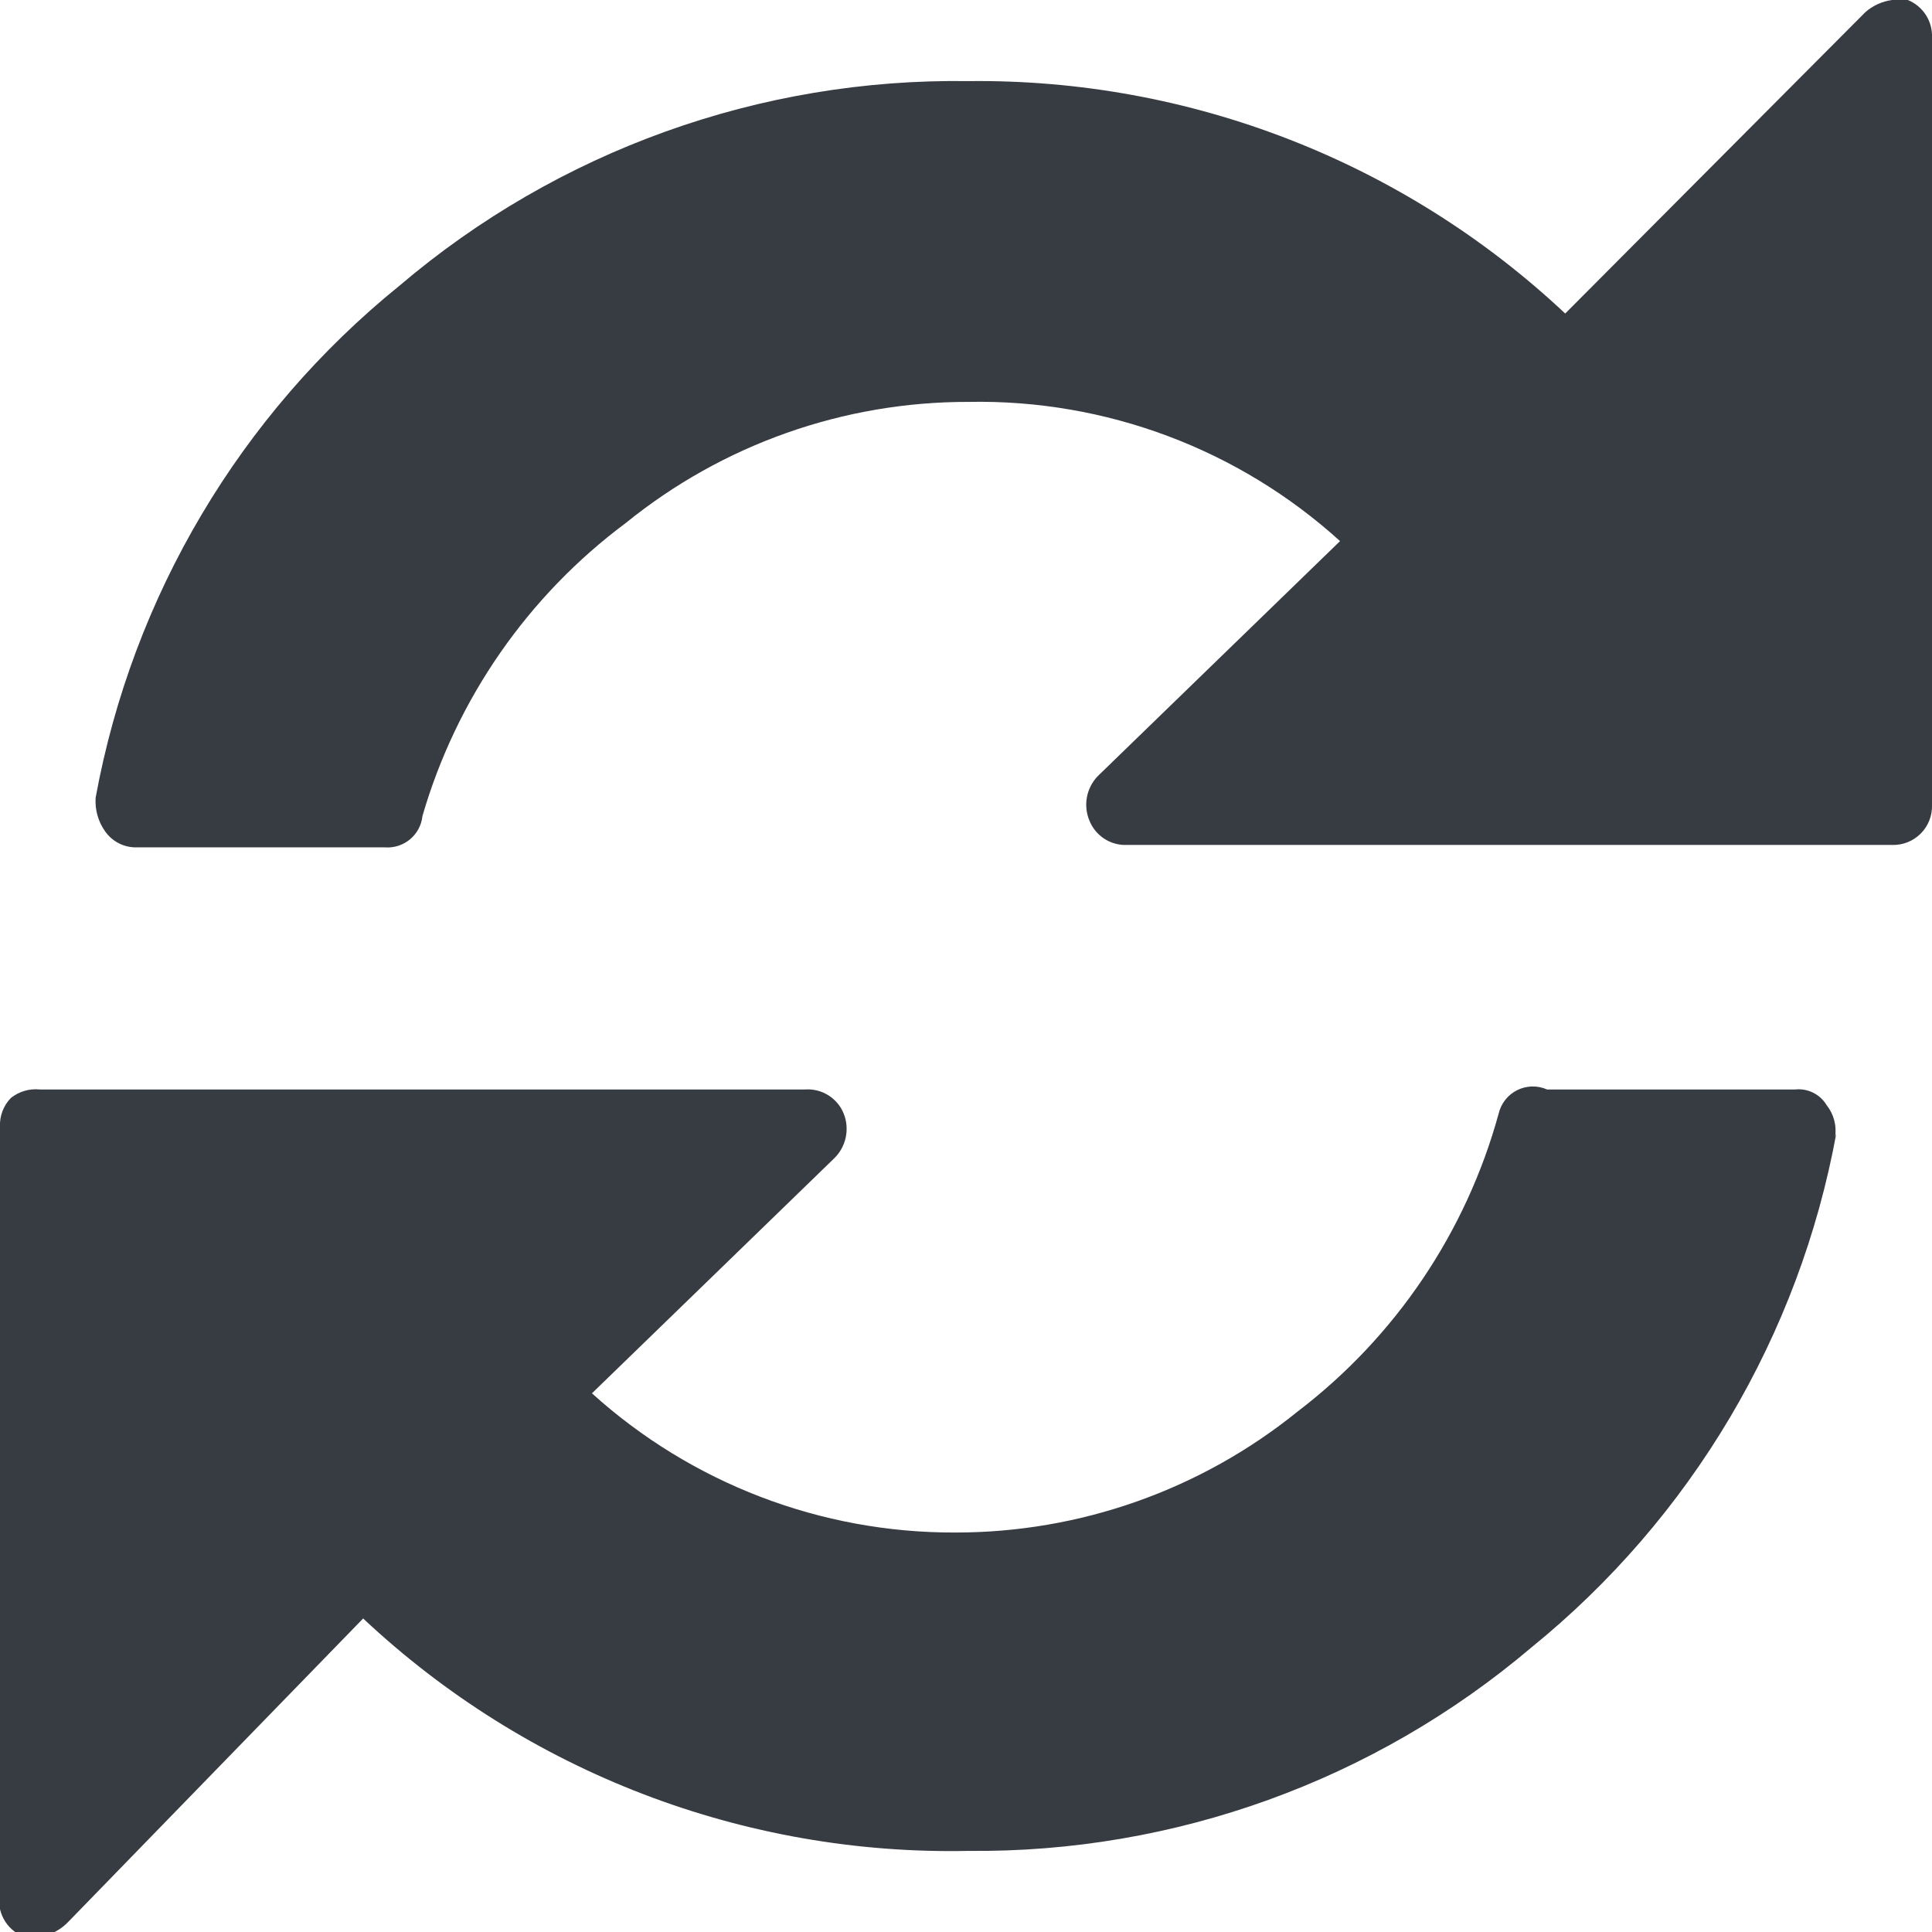
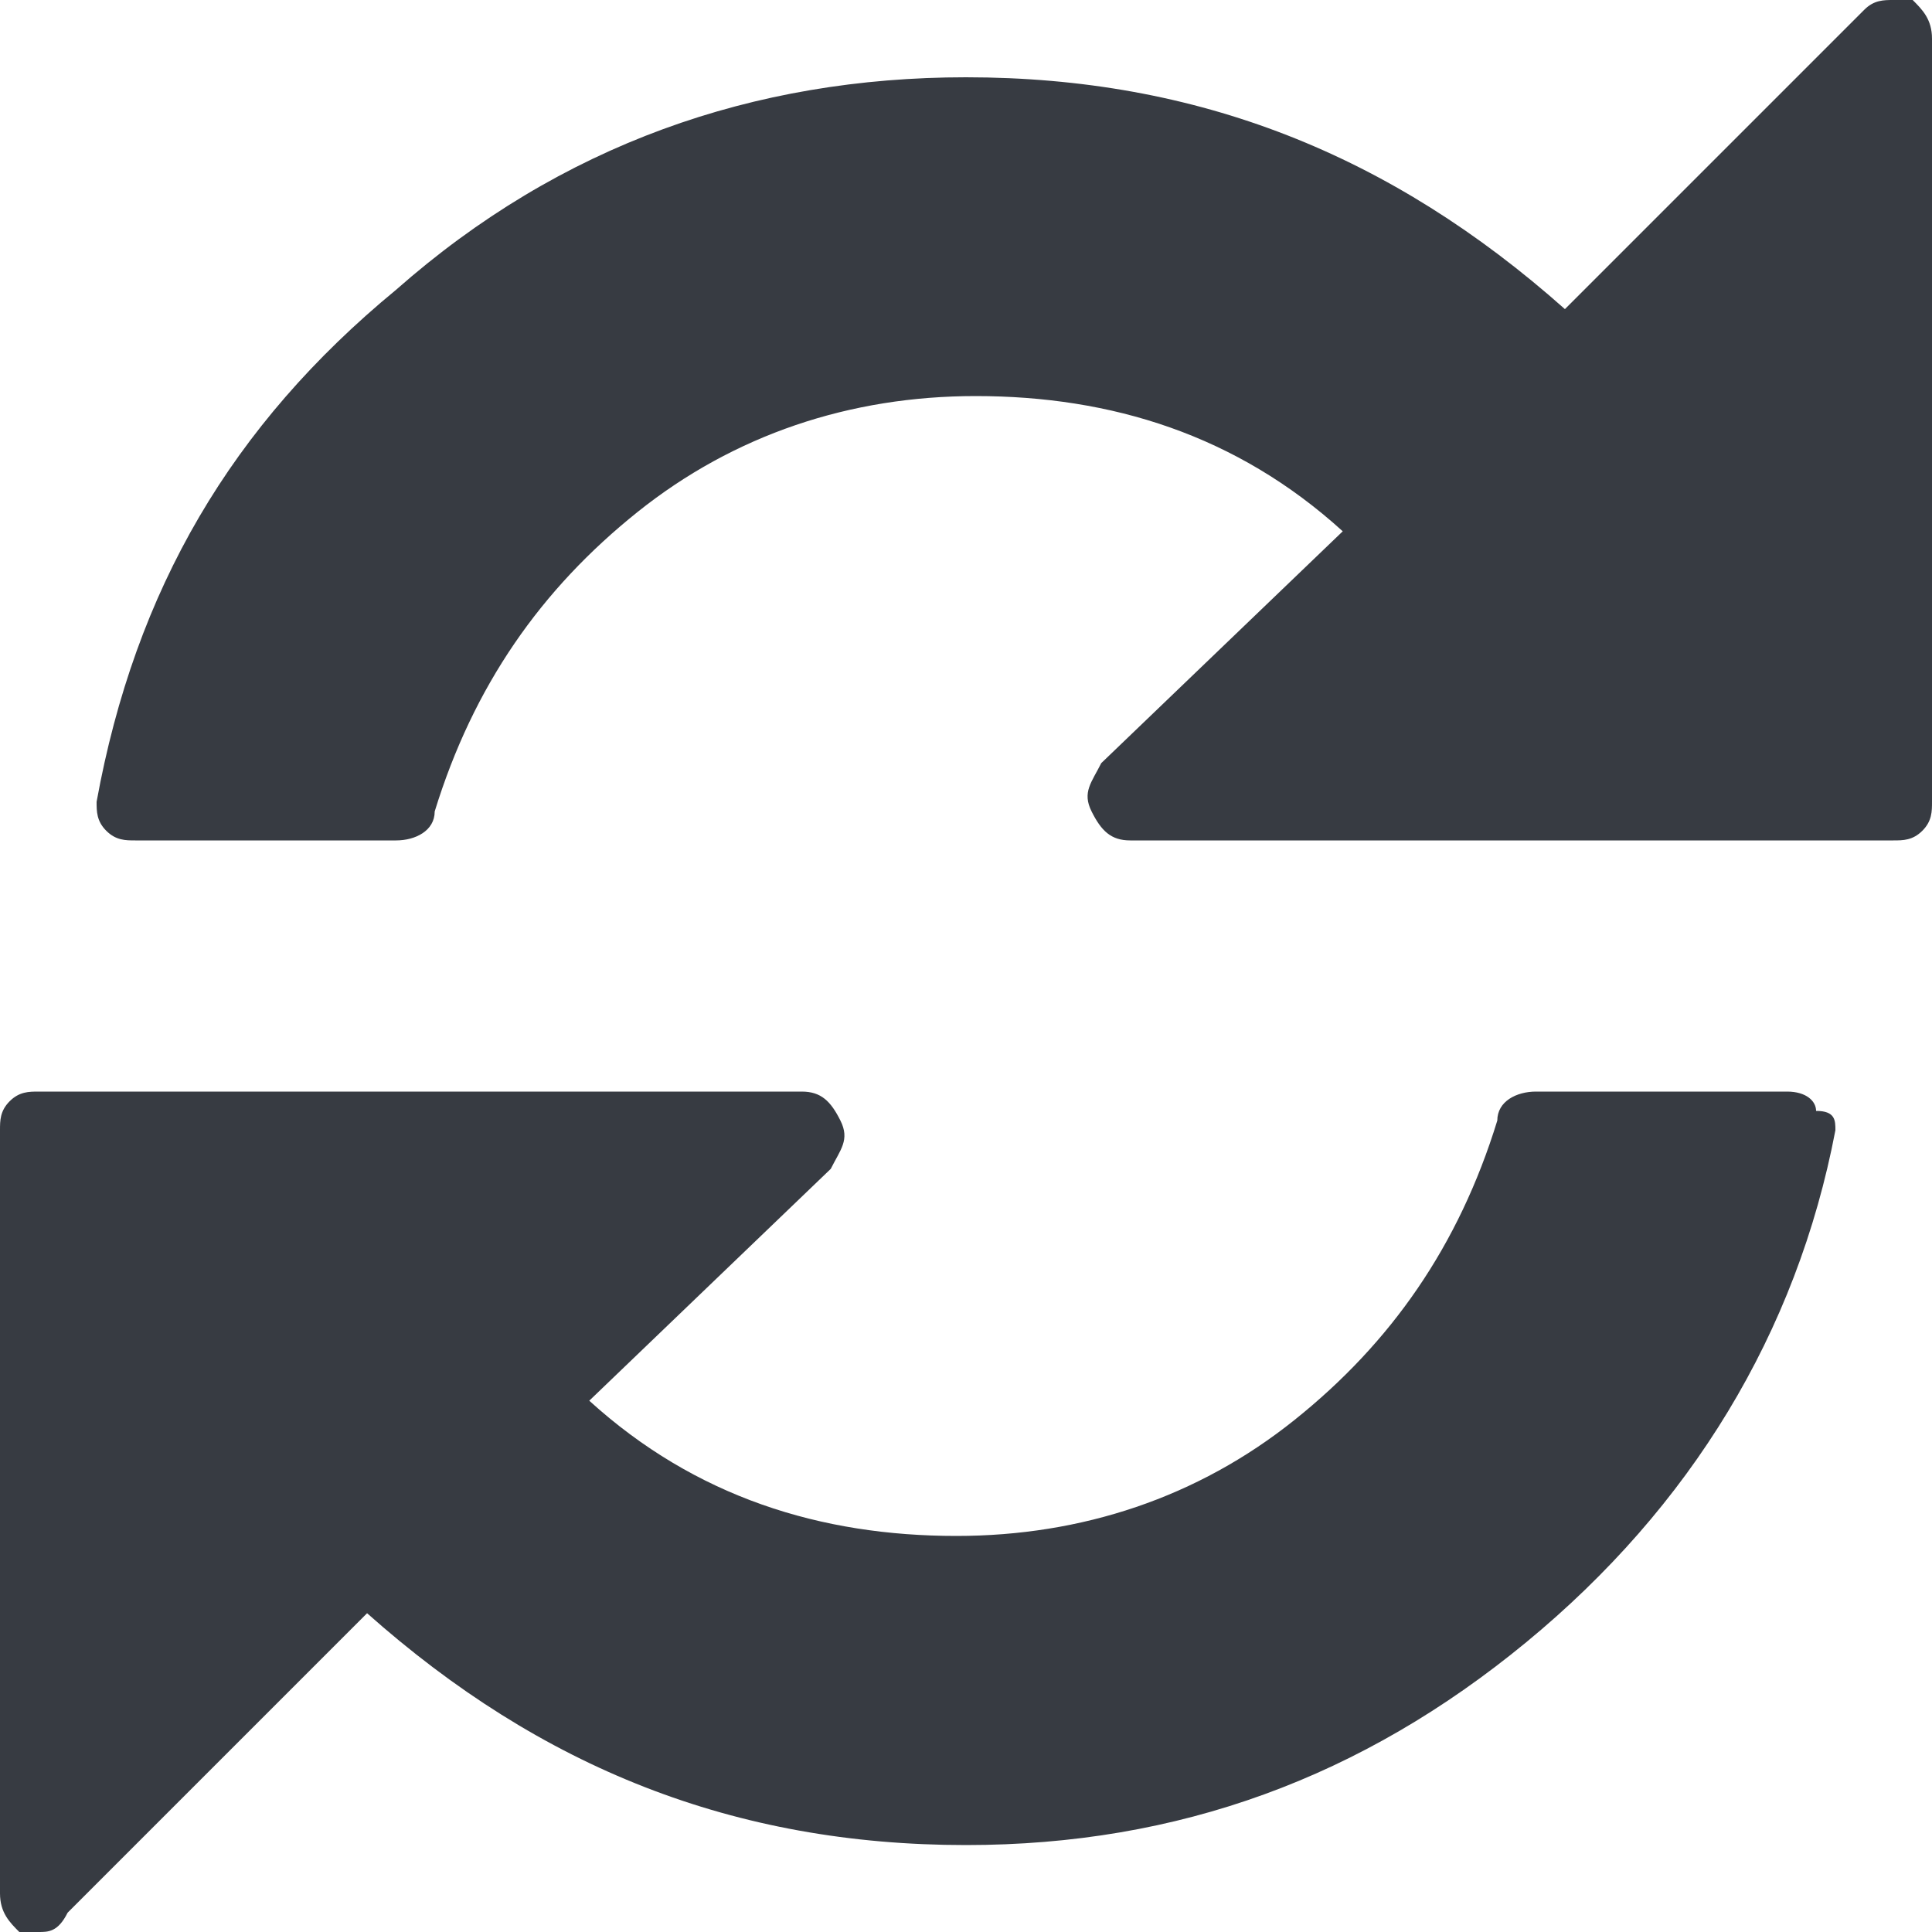
- <svg xmlns="http://www.w3.org/2000/svg" id="Layer_1" data-name="Layer 1" viewBox="0 0 15.96 15.96">
-   <defs>
-     <style>.cls-1{fill:#373b42;}</style>
-   </defs>
-   <path class="cls-1" d="M15.17,9.36a7.12,7.12,0,0,1-2.52,4.25A7.08,7.08,0,0,1,8,15.29,7.09,7.09,0,0,1,3,13.37L0.57,15.87A0.42,0.42,0,0,1,.33,16l-0.13,0A0.32,0.32,0,0,1,0,15.63V9.31A0.32,0.32,0,0,1,.09,9.07,0.33,0.33,0,0,1,.33,9H6.65a0.32,0.32,0,0,1,.32.2,0.34,0.34,0,0,1-.08.37l-2,1.94a4.45,4.45,0,0,0,3,1.15,4.49,4.49,0,0,0,2.83-1,4.64,4.64,0,0,0,1.66-2.46A0.29,0.29,0,0,1,12.78,9h2.05a0.27,0.27,0,0,1,.26.13,0.34,0.34,0,0,1,.07.26M0.79,6.59A7.08,7.08,0,0,1,3.3,2.36,7.09,7.09,0,0,1,8,.67a7.08,7.08,0,0,1,4.93,1.92l2.48-2.49A0.42,0.42,0,0,1,15.63,0l0.13,0a0.32,0.32,0,0,1,.2.31V6.65a0.32,0.32,0,0,1-.33.33H9.31A0.32,0.32,0,0,1,9,6.78a0.34,0.34,0,0,1,.07-0.37l2-1.94A4.44,4.44,0,0,0,8,3.32a4.48,4.48,0,0,0-2.83,1A4.63,4.63,0,0,0,3.49,6.74,0.29,0.29,0,0,1,3.18,7H1.13A0.31,0.31,0,0,1,.87,6.87,0.43,0.43,0,0,1,.79,6.59" />
+ <svg xmlns="http://www.w3.org/2000/svg" version="1.1" id="Layer_1" x="0px" y="0px" viewBox="0 0 20 20" enable-background="new 0 0 20 20" xml:space="preserve">
+   <path fill="#373B42" d="M19,11.7c-0.4,2.1-1.5,3.9-3.2,5.3c-1.7,1.4-3.6,2.1-5.8,2.1c-2.4,0-4.4-0.8-6.2-2.4l-3.1,3.1  C0.6,20,0.5,20,0.4,20c-0.1,0-0.1,0-0.2,0C0.1,19.9,0,19.8,0,19.6v-7.9c0-0.1,0-0.2,0.1-0.3c0.1-0.1,0.2-0.1,0.3-0.1h7.9  c0.2,0,0.3,0.1,0.4,0.3c0.1,0.2,0,0.3-0.1,0.5l-2.5,2.4c1.1,1,2.4,1.4,3.8,1.4c1.3,0,2.5-0.4,3.5-1.2c1-0.8,1.7-1.8,2.1-3.1  c0-0.2,0.2-0.3,0.4-0.3h2.6c0.2,0,0.3,0.1,0.3,0.2C19,11.5,19,11.6,19,11.7 M1,8.3C1.4,6.1,2.4,4.4,4.1,3C5.8,1.5,7.8,0.8,10,0.8  c2.4,0,4.4,0.8,6.2,2.4l3.1-3.1C19.4,0,19.5,0,19.6,0c0.1,0,0.1,0,0.2,0C19.9,0.1,20,0.2,20,0.4v7.9c0,0.1,0,0.2-0.1,0.3  c-0.1,0.1-0.2,0.1-0.3,0.1h-7.9c-0.2,0-0.3-0.1-0.4-0.3c-0.1-0.2,0-0.3,0.1-0.5l2.5-2.4c-1.1-1-2.4-1.4-3.8-1.4  c-1.3,0-2.5,0.4-3.5,1.2c-1,0.8-1.7,1.8-2.1,3.1c0,0.2-0.2,0.3-0.4,0.3H1.4c-0.1,0-0.2,0-0.3-0.1C1,8.5,1,8.4,1,8.3" />
</svg>
